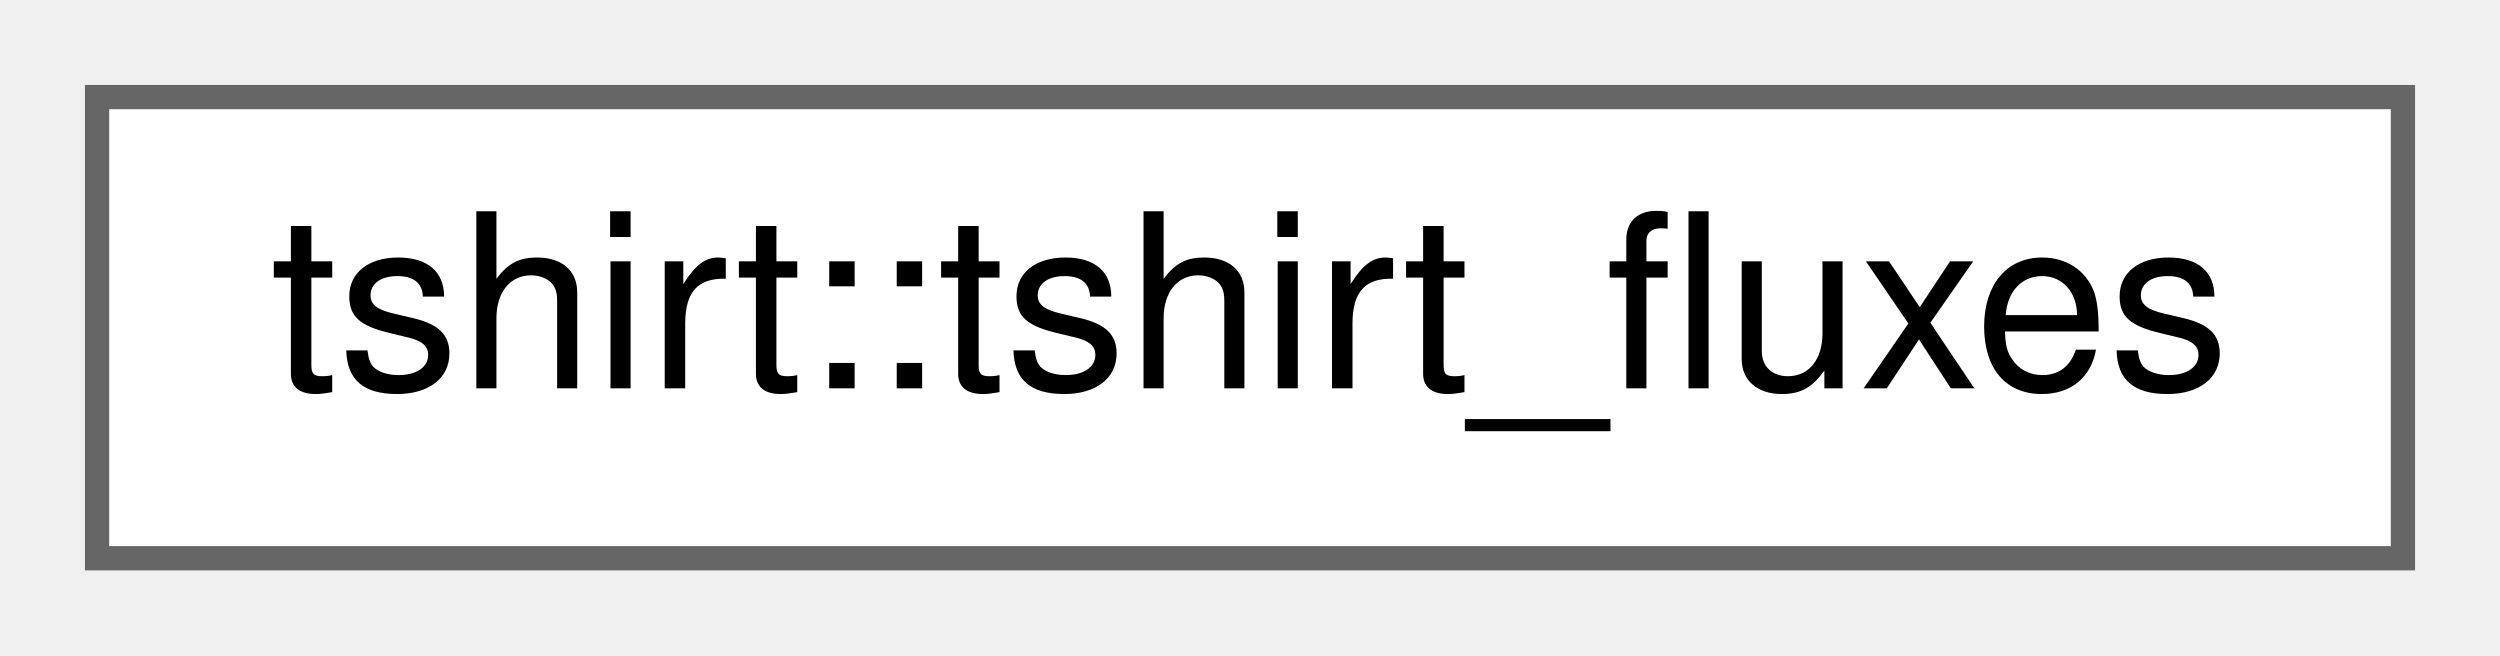
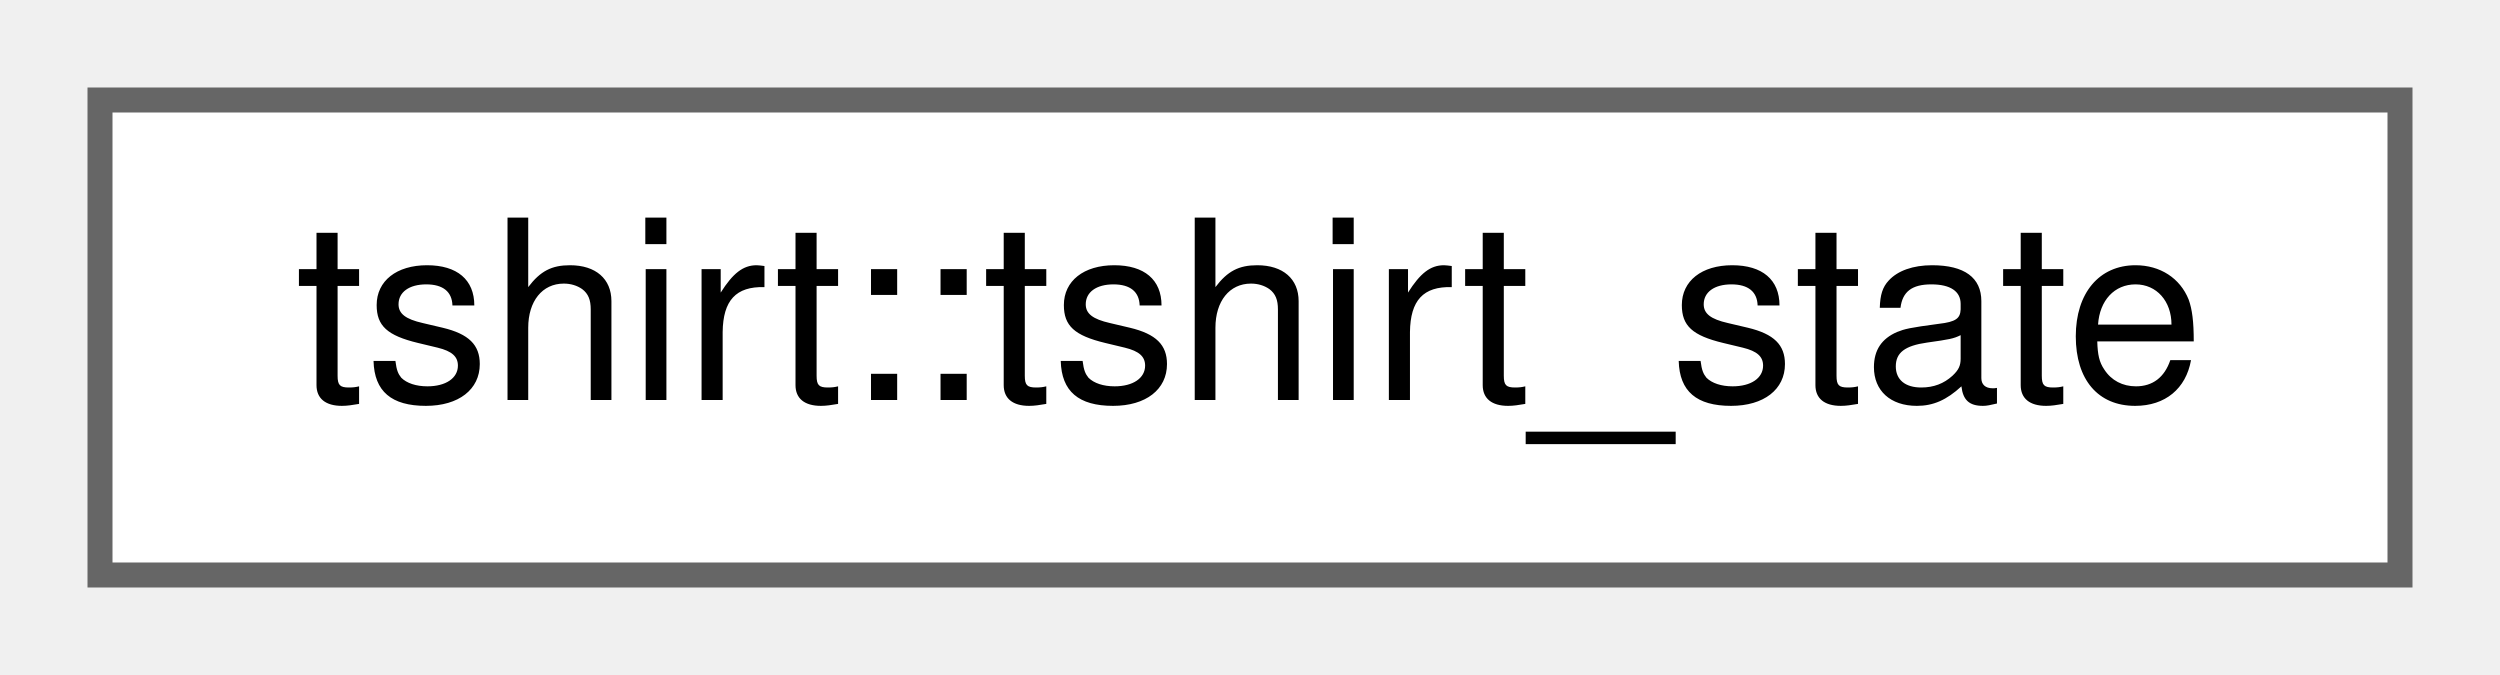
- <svg xmlns="http://www.w3.org/2000/svg" xmlns:xlink="http://www.w3.org/1999/xlink" width="103pt" height="27pt" viewBox="0.00 0.00 103.00 27.00">
+ <svg xmlns="http://www.w3.org/2000/svg" xmlns:xlink="http://www.w3.org/1999/xlink" width="100pt" height="27pt" viewBox="0.00 0.00 100.00 27.00">
  <g id="graph0" class="graph" transform="scale(1 1) rotate(0) translate(4 23)">
    <g id="node1" class="node">
      <g id="a_node1">
-         <a xlink:href="structtshirt_1_1tshirt__fluxes.html" target="_top" xlink:title="Structure for containing and organizing the calculated flux values of the Tshirt hydrological model.">
-           <polygon fill="white" stroke="#666666" points="95,-19 0,-19 0,0 95,0 95,-19" />
-           <text text-anchor="middle" x="47.5" y="-7" font-family="Helvetica,sans-Serif" font-size="10.00">tshirt::tshirt_fluxes</text>
+         <a xlink:href="structtshirt_1_1tshirt__state.html" target="_top" xlink:title="Structure for containing and organizing the state values of the Tshirt hydrological model.">
+           <polygon fill="white" stroke="#666666" points="92,-19 0,-19 0,0 92,0 92,-19" />
+           <text text-anchor="middle" x="46" y="-7" font-family="Helvetica,sans-Serif" font-size="10.00">tshirt::tshirt_state</text>
        </a>
      </g>
    </g>
  </g>
</svg>
